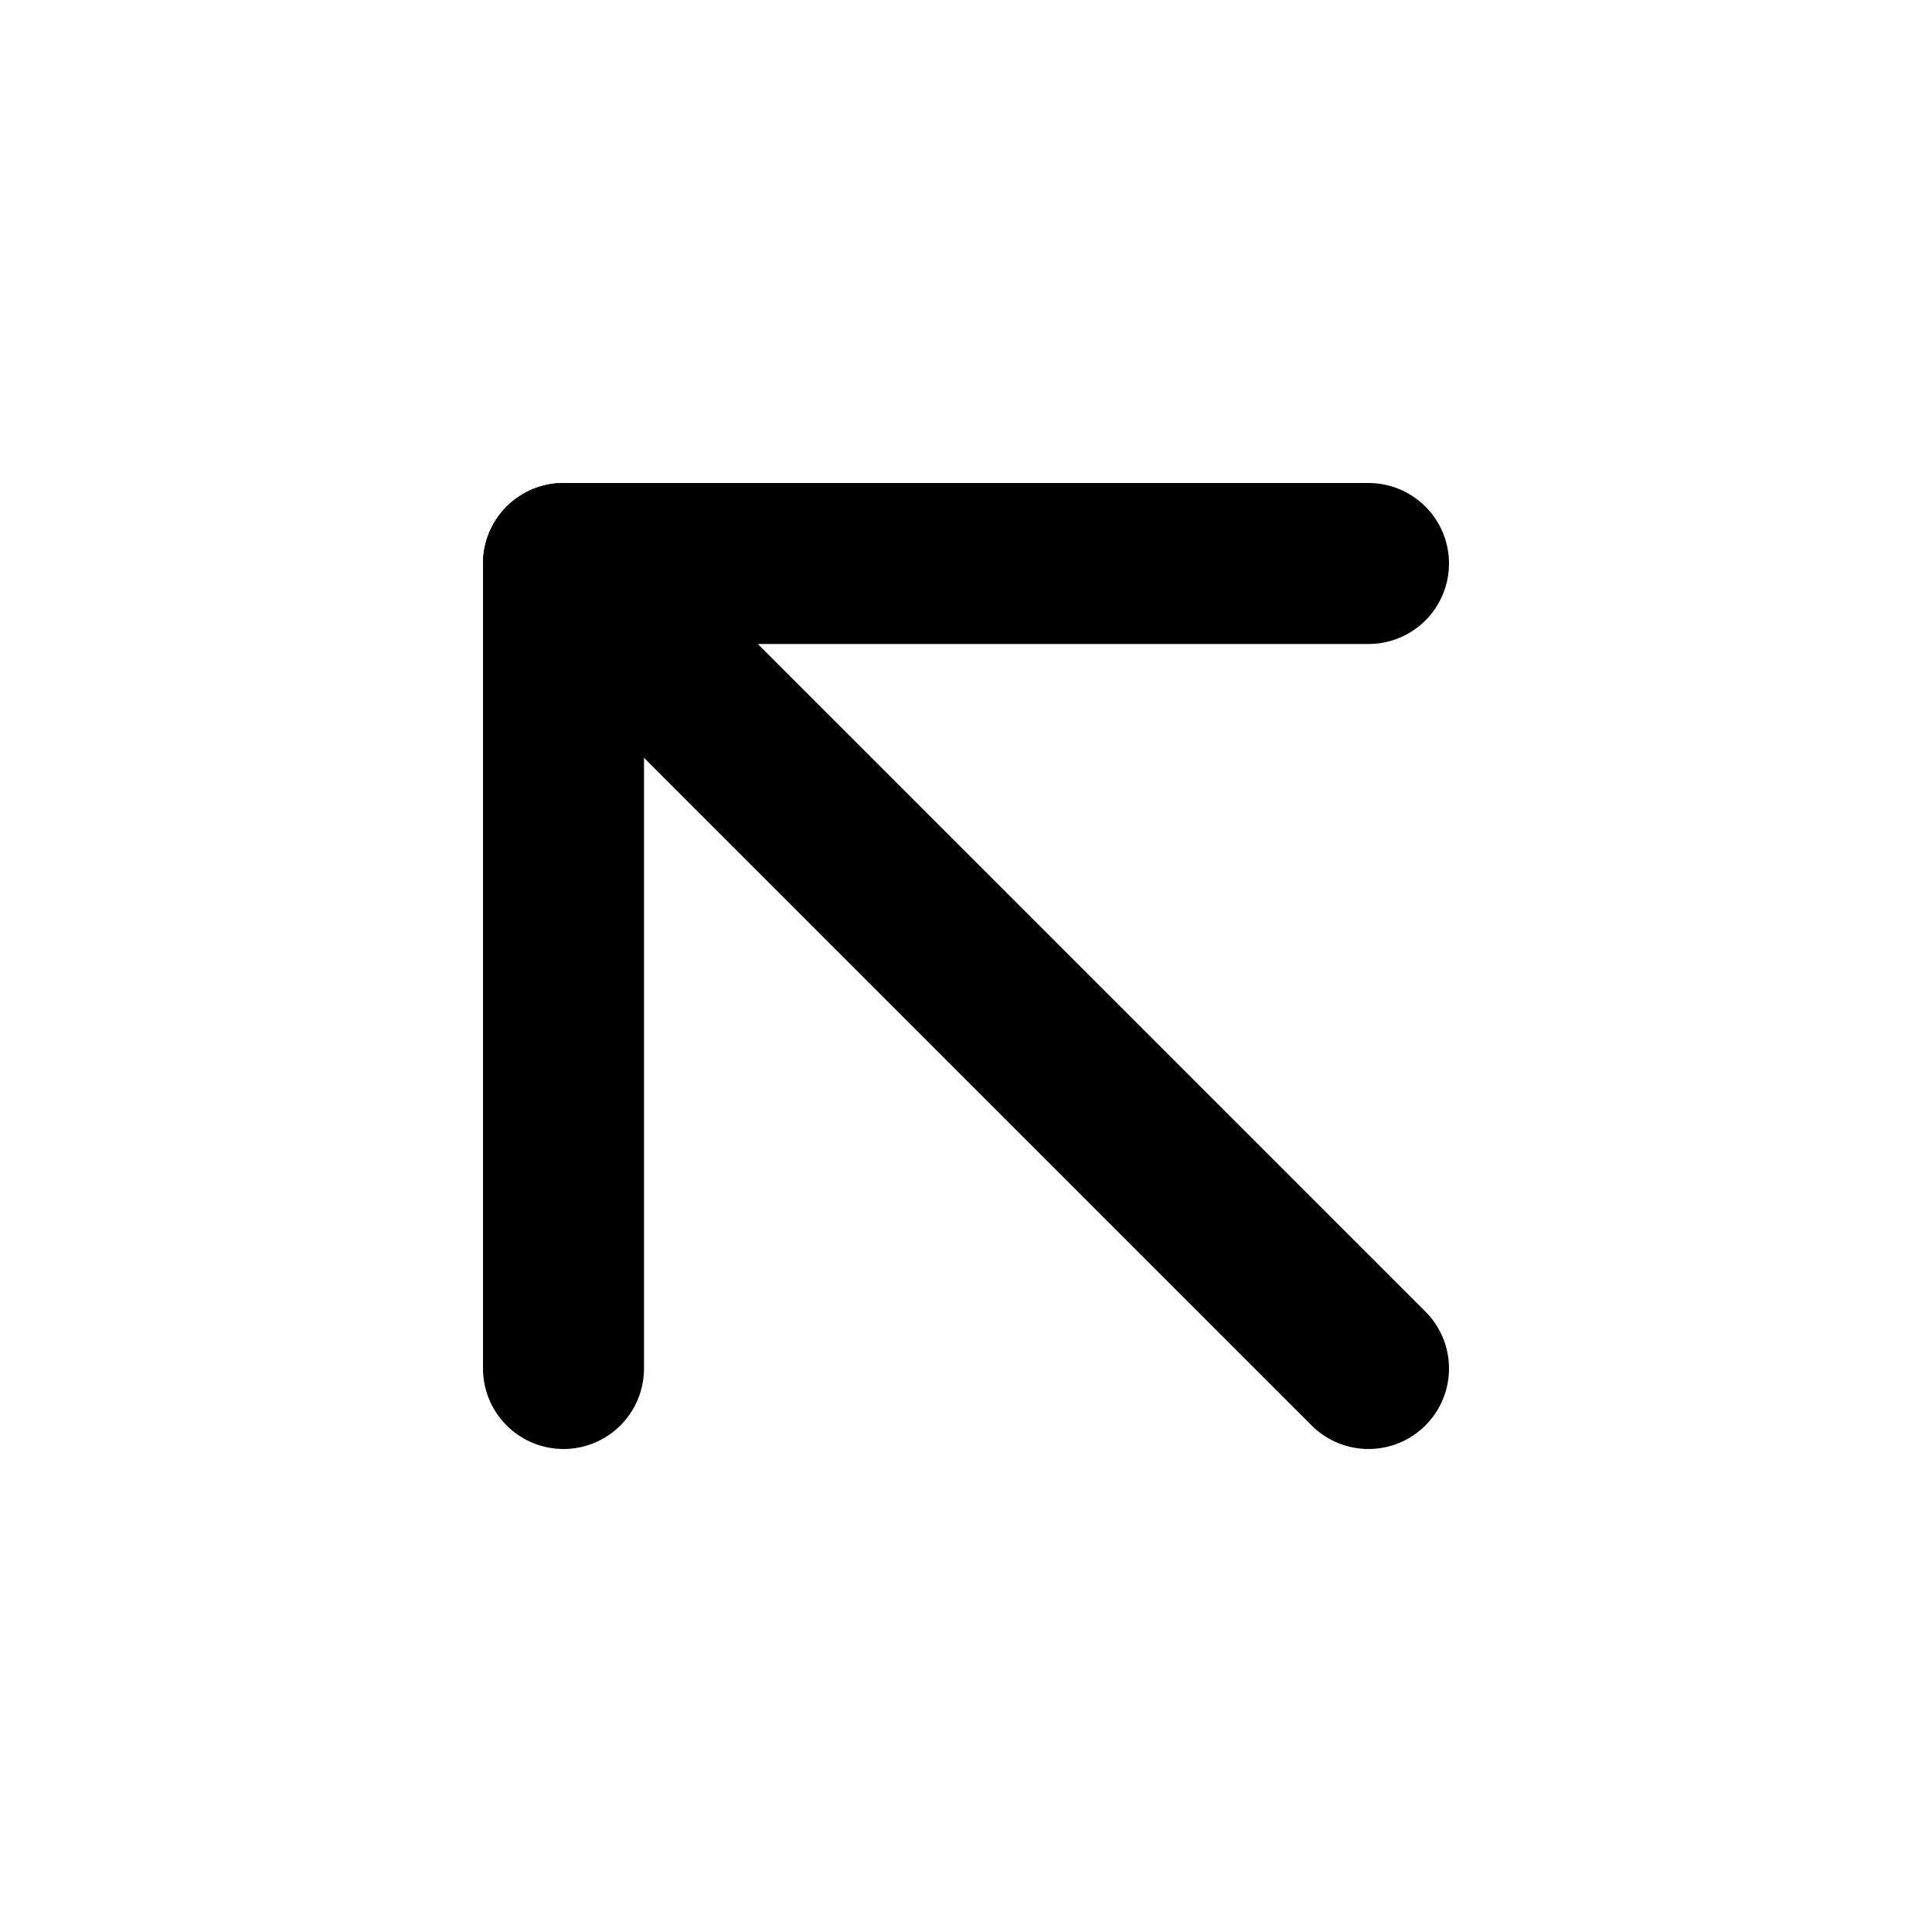
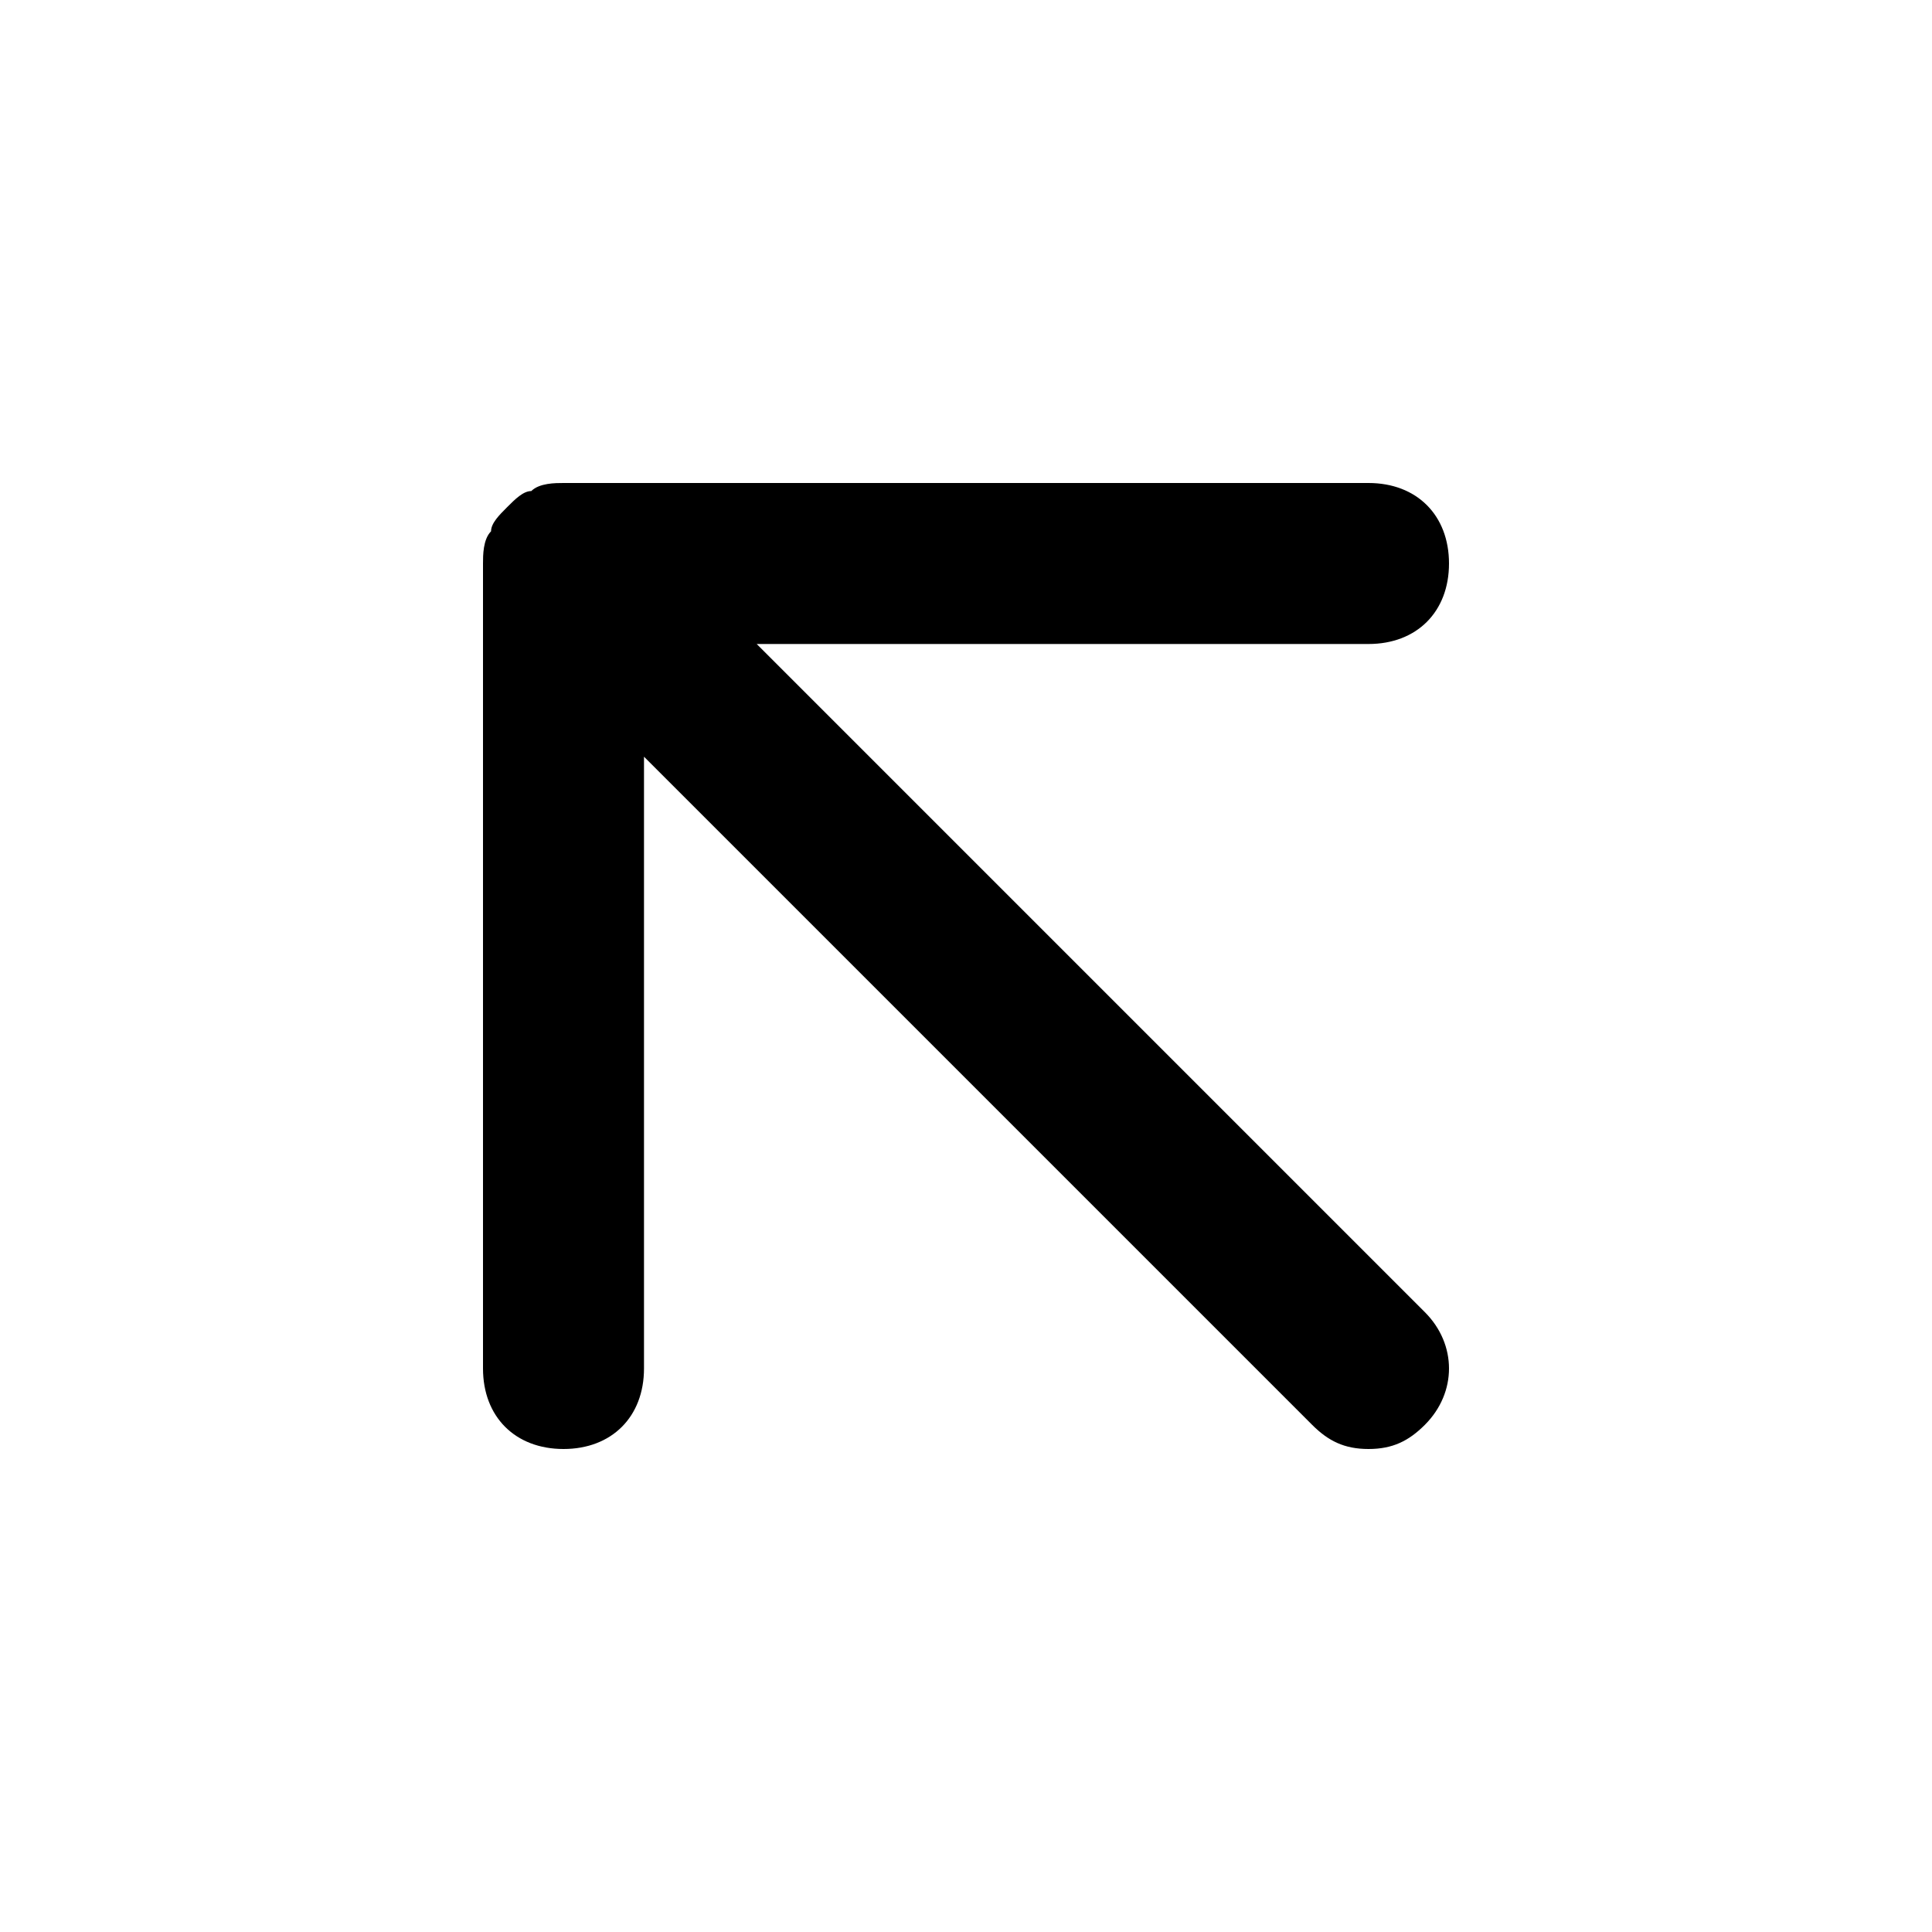
- <svg xmlns="http://www.w3.org/2000/svg" width="24" height="24" viewBox="0 0 24 24" fill="none" stroke="currentColor" stroke-width="2" stroke-linecap="round" stroke-linejoin="round">
-   <line x1="17" y1="17" x2="7" y2="7" />
-   <polyline points="7 17 7 7 17 7" />
+ <svg xmlns="http://www.w3.org/2000/svg" viewBox="0 0 24 24">
+   <path d="M17 18c-.3 0-.5-.1-.7-.3L8 9.4V17c0 .6-.4 1-1 1s-1-.4-1-1V7c0-.1 0-.3.1-.4 0-.1.1-.2.2-.3s.2-.2.3-.2c.1-.1.3-.1.4-.1h10c.6 0 1 .4 1 1s-.4 1-1 1H9.4l8.3 8.3c.4.4.4 1 0 1.4-.2.2-.4.3-.7.3z" />
</svg>
